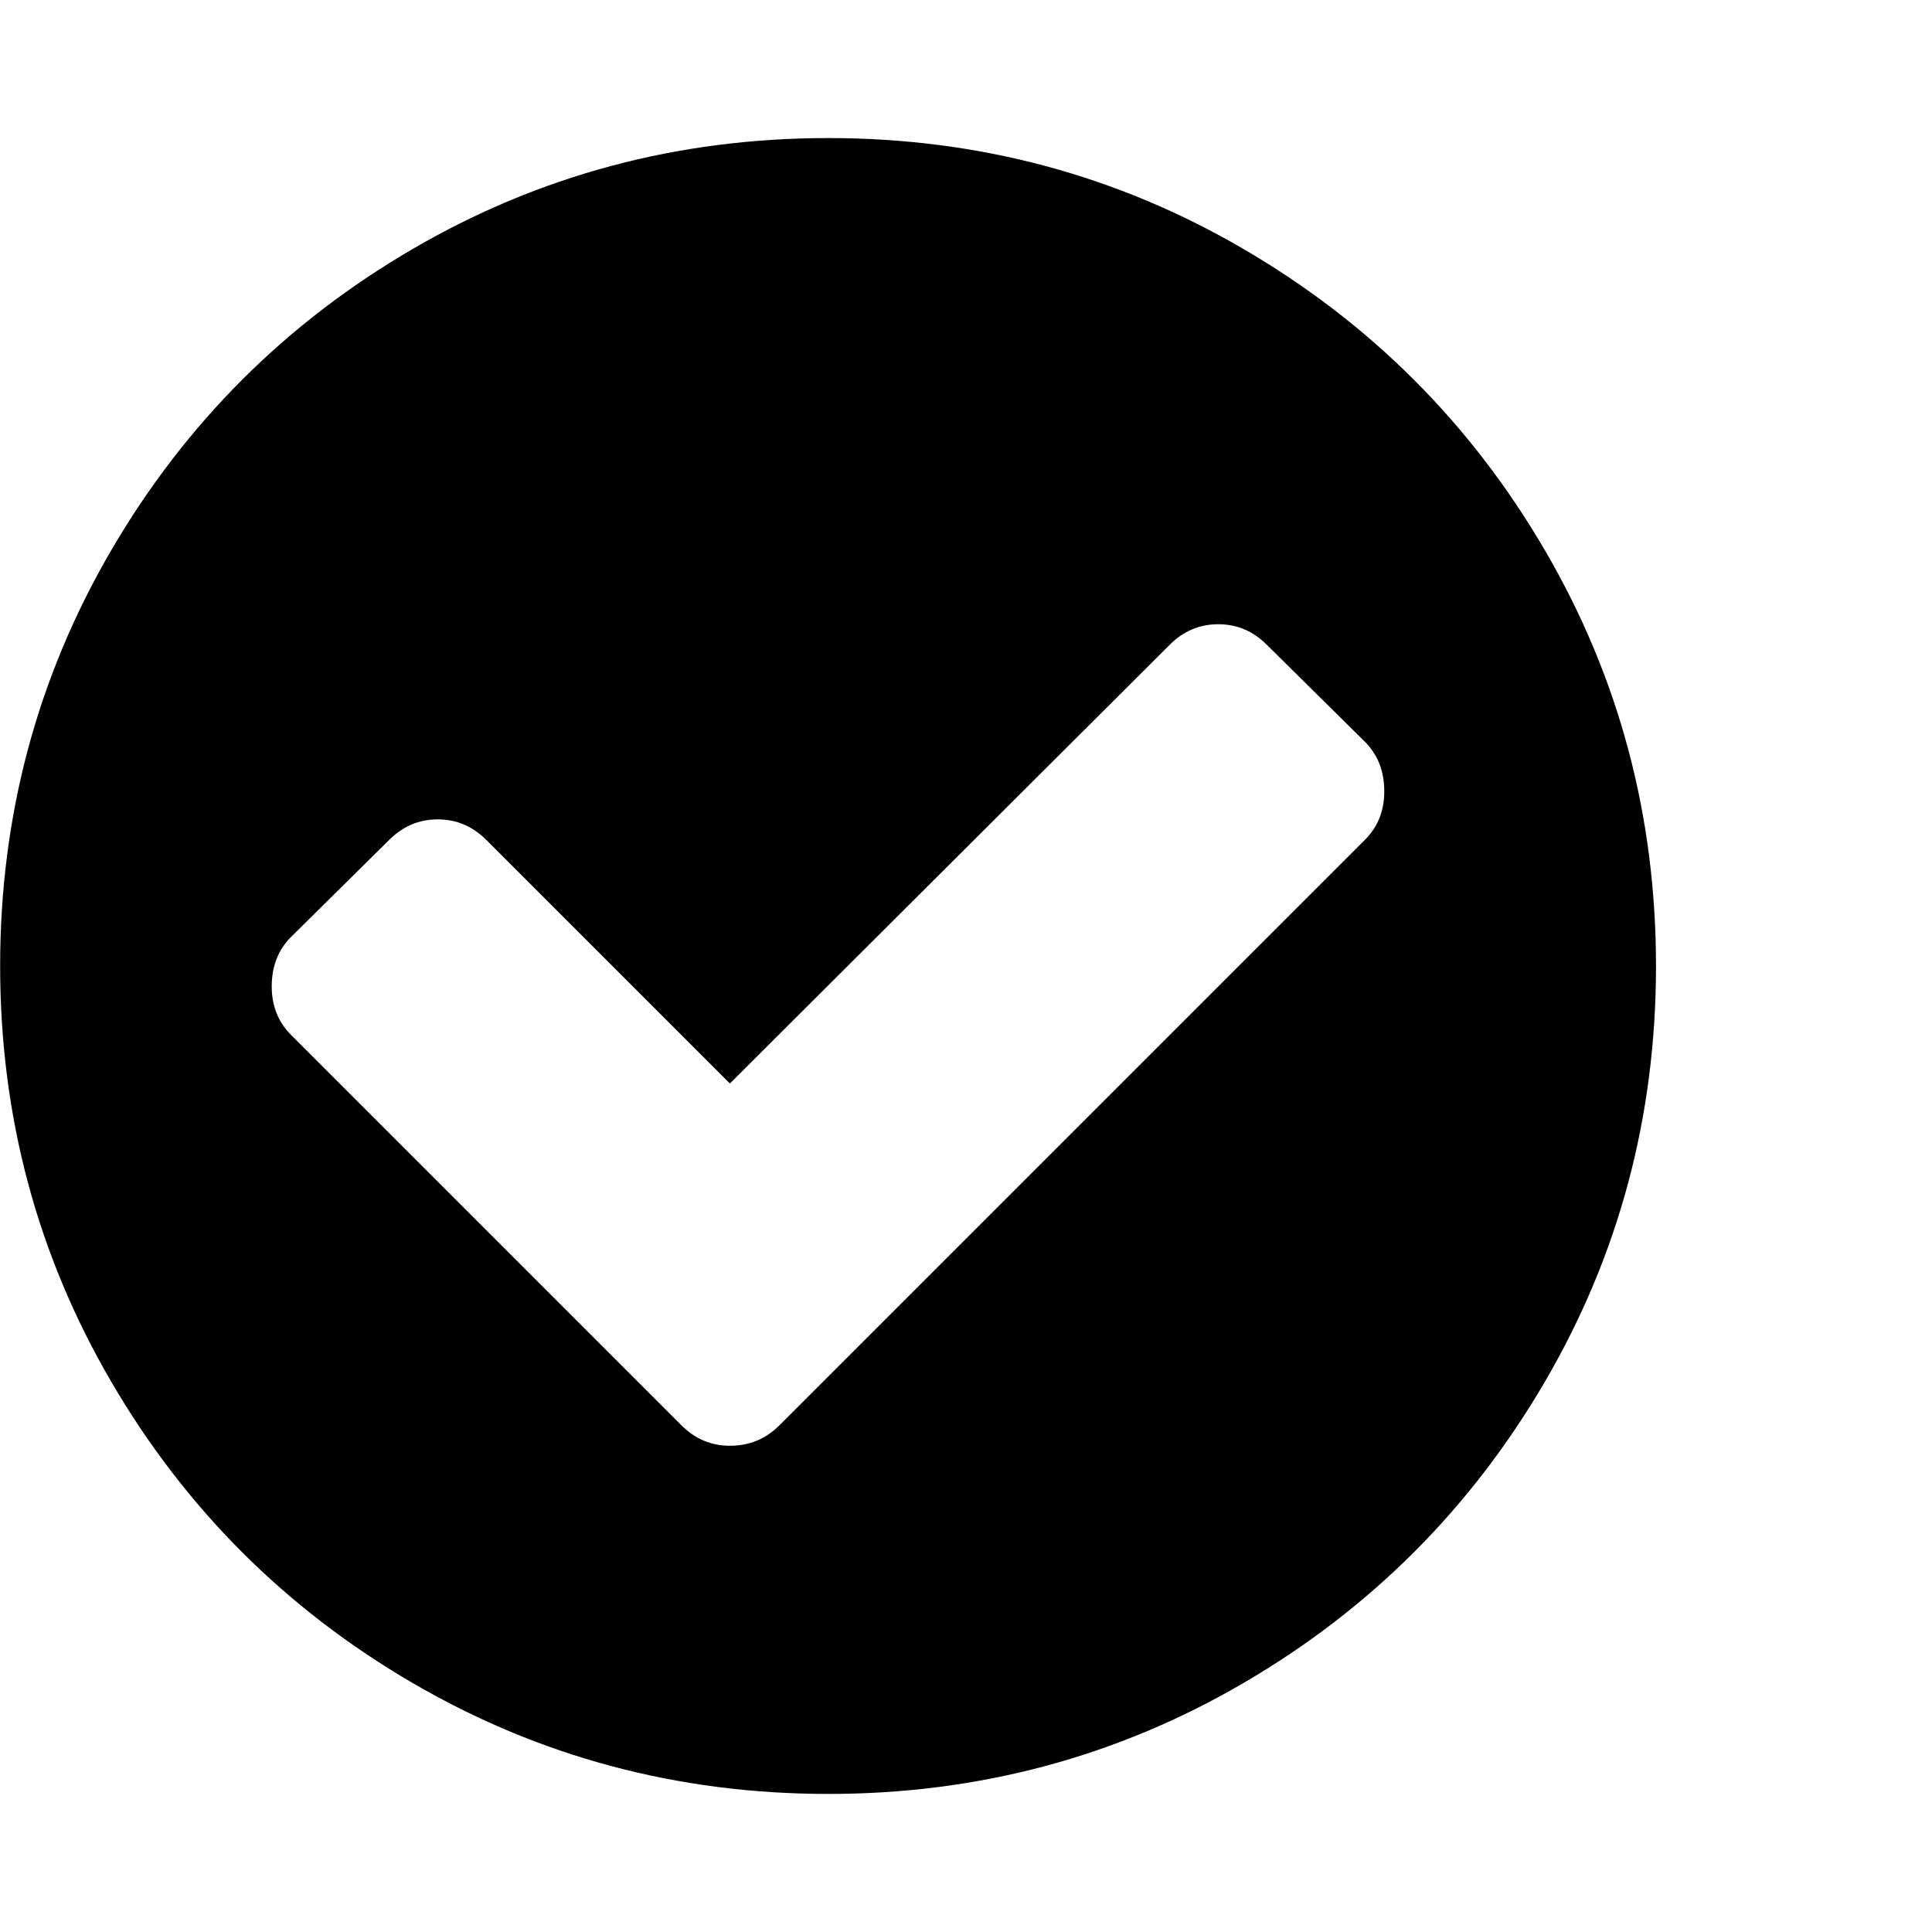
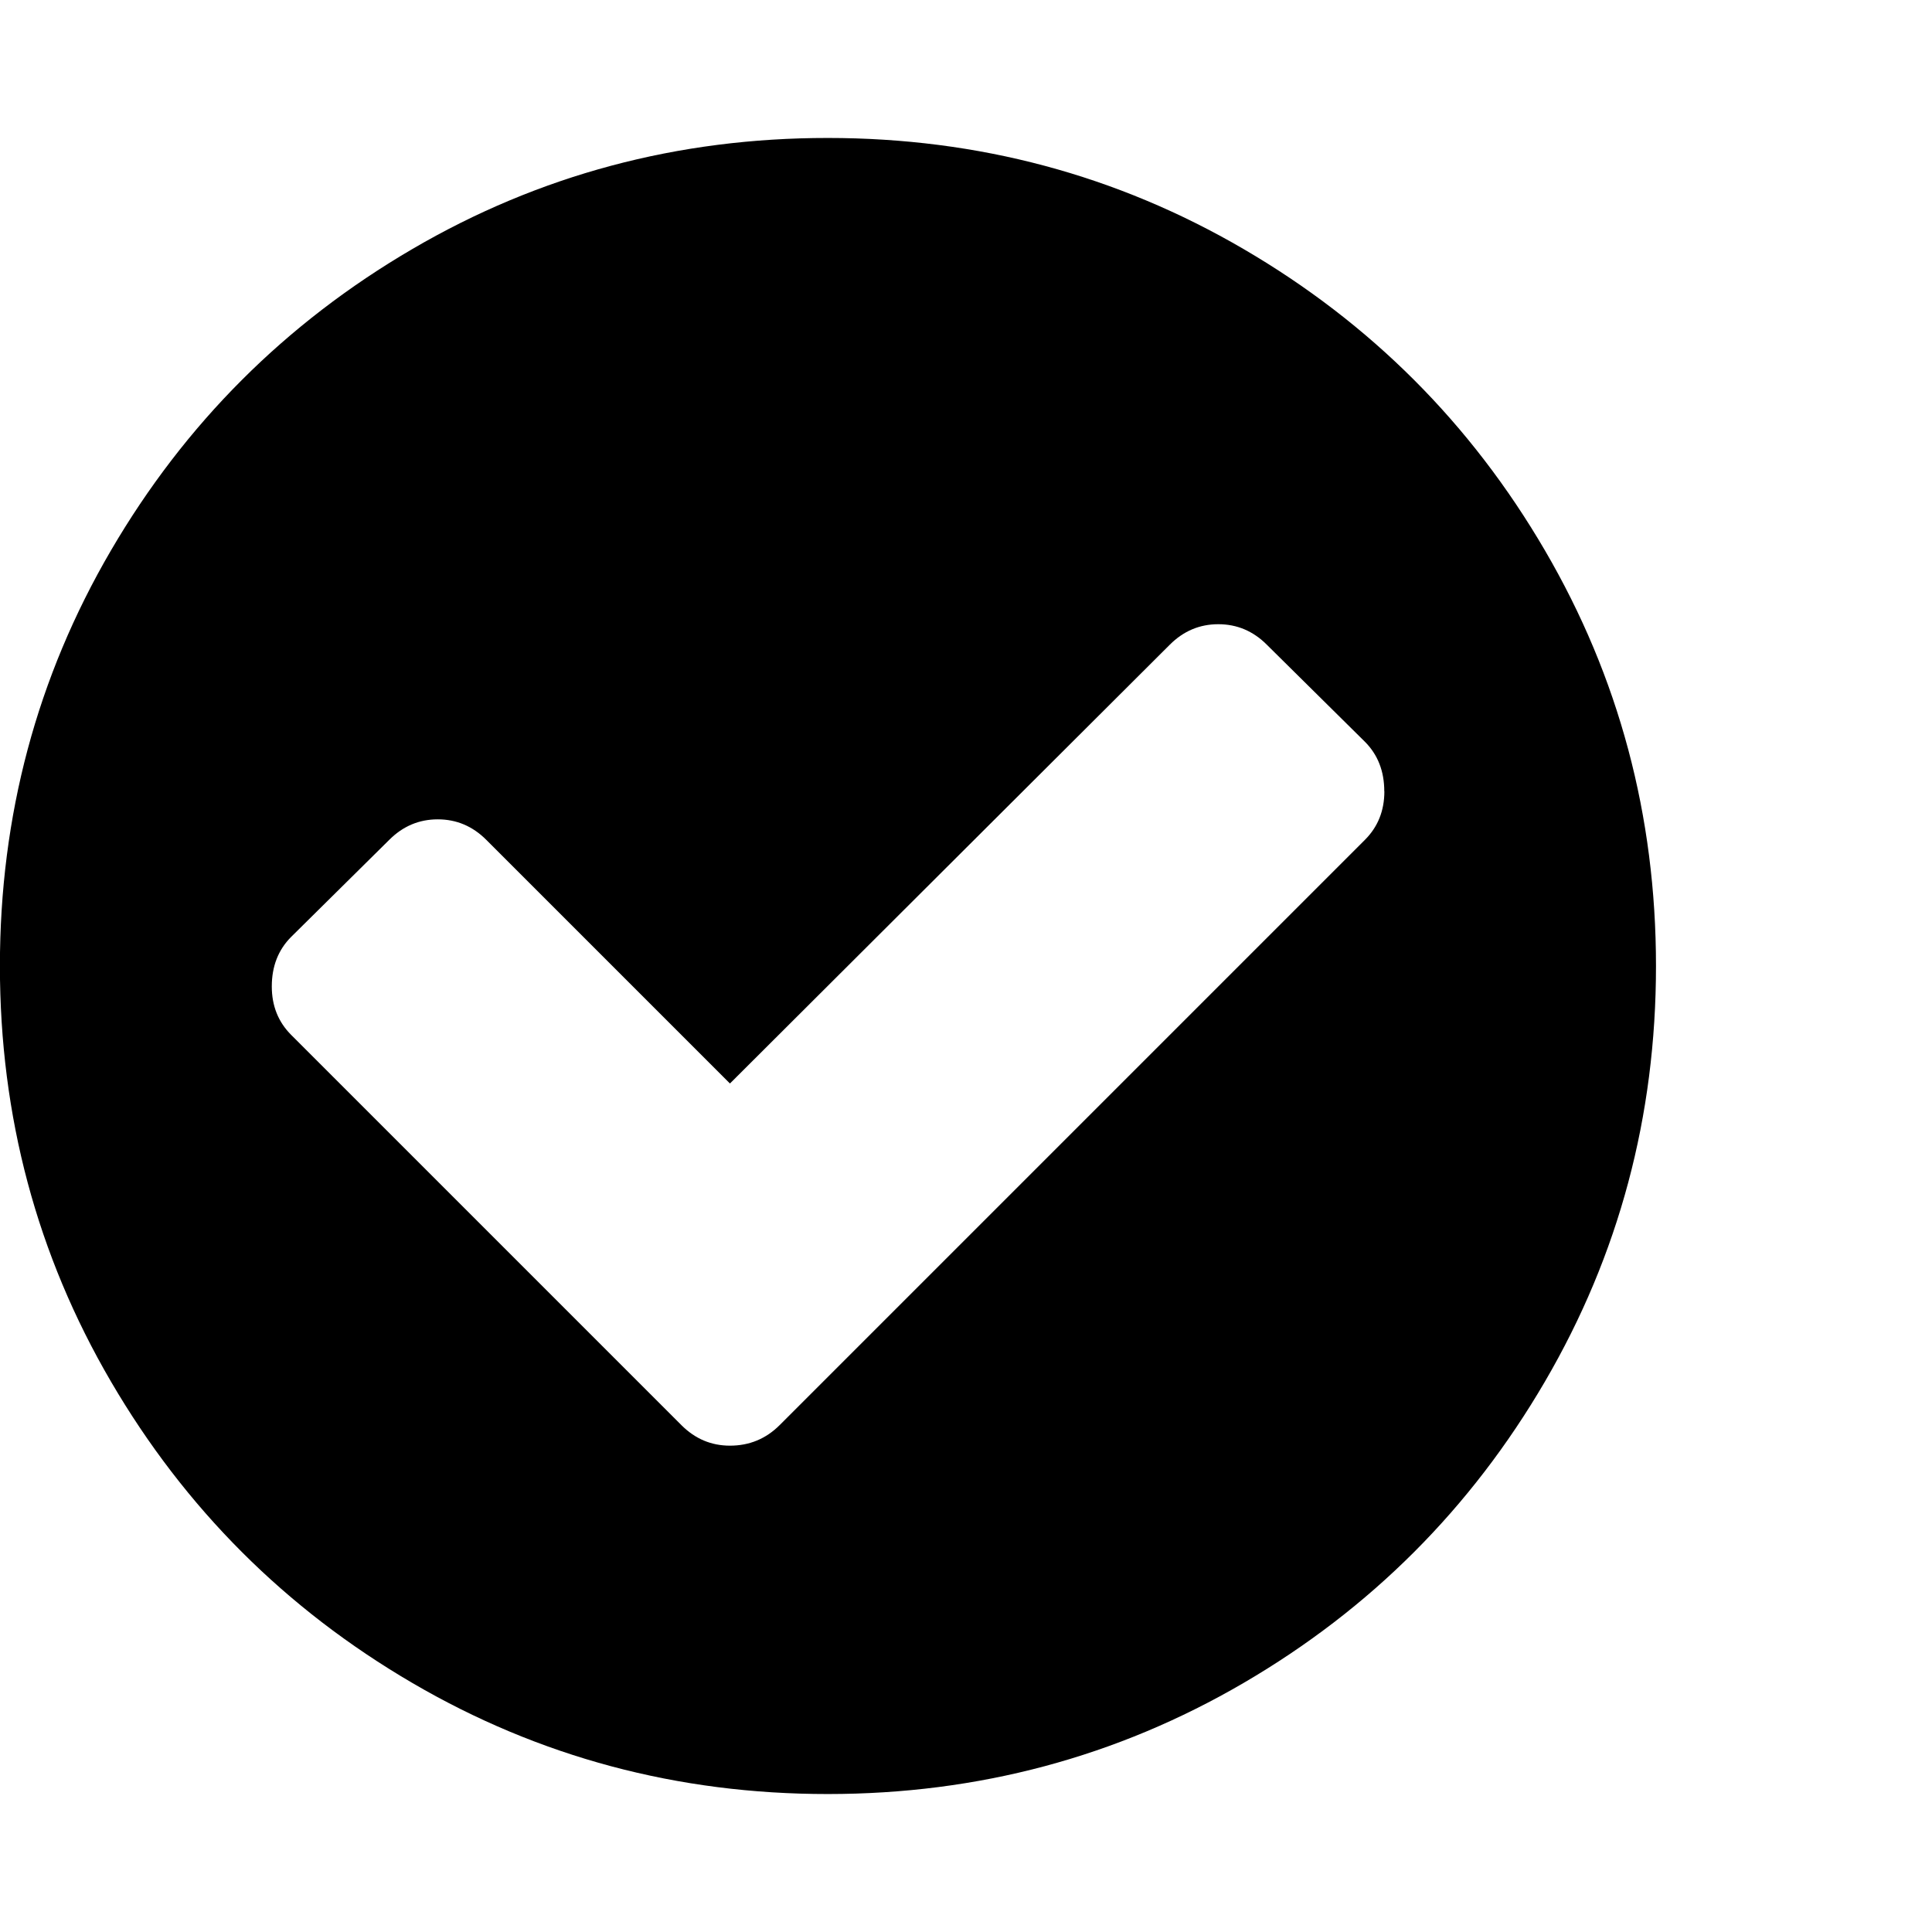
- <svg xmlns="http://www.w3.org/2000/svg" version="1.1" width="28" height="28" viewBox="0 0 28 28">
-   <path d="M20.062 11.469q0-0.438-0.281-0.719l-1.422-1.406q-0.297-0.297-0.703-0.297t-0.703 0.297l-6.375 6.359-3.531-3.531q-0.297-0.297-0.703-0.297t-0.703 0.297l-1.422 1.406q-0.281 0.281-0.281 0.719 0 0.422 0.281 0.703l5.656 5.656q0.297 0.297 0.703 0.297 0.422 0 0.719-0.297l8.484-8.484q0.281-0.281 0.281-0.703zM24 14q0 3.266-1.609 6.023t-4.367 4.367-6.023 1.609-6.023-1.609-4.367-4.367-1.609-6.023 1.609-6.023 4.367-4.367 6.023-1.609 6.023 1.609 4.367 4.367 1.609 6.023z" fill="#000000" />
+ <svg xmlns="http://www.w3.org/2000/svg" version="1.1" width="22" height="22" viewBox="0 0 22 22">
+   <path d="M15.763 9.011q0-0.344-0.221-0.565l-1.117-1.105q-0.233-0.233-0.552-0.233t-0.552 0.233l-5.009 4.997-2.775-2.775q-0.233-0.233-0.552-0.233t-0.552 0.233l-1.117 1.105q-0.221 0.221-0.221 0.565 0 0.331 0.221 0.552l4.444 4.444q0.233 0.233 0.552 0.233 0.331 0 0.565-0.233l6.666-6.666q0.221-0.221 0.221-0.552zM18.857 11q0 2.566-1.265 4.733t-3.431 3.431-4.733 1.265-4.733-1.265-3.431-3.431-1.265-4.733 1.265-4.733 3.431-3.431 4.733-1.265 4.733 1.265 3.431 3.431 1.265 4.733z" fill="#000000" />
</svg>
